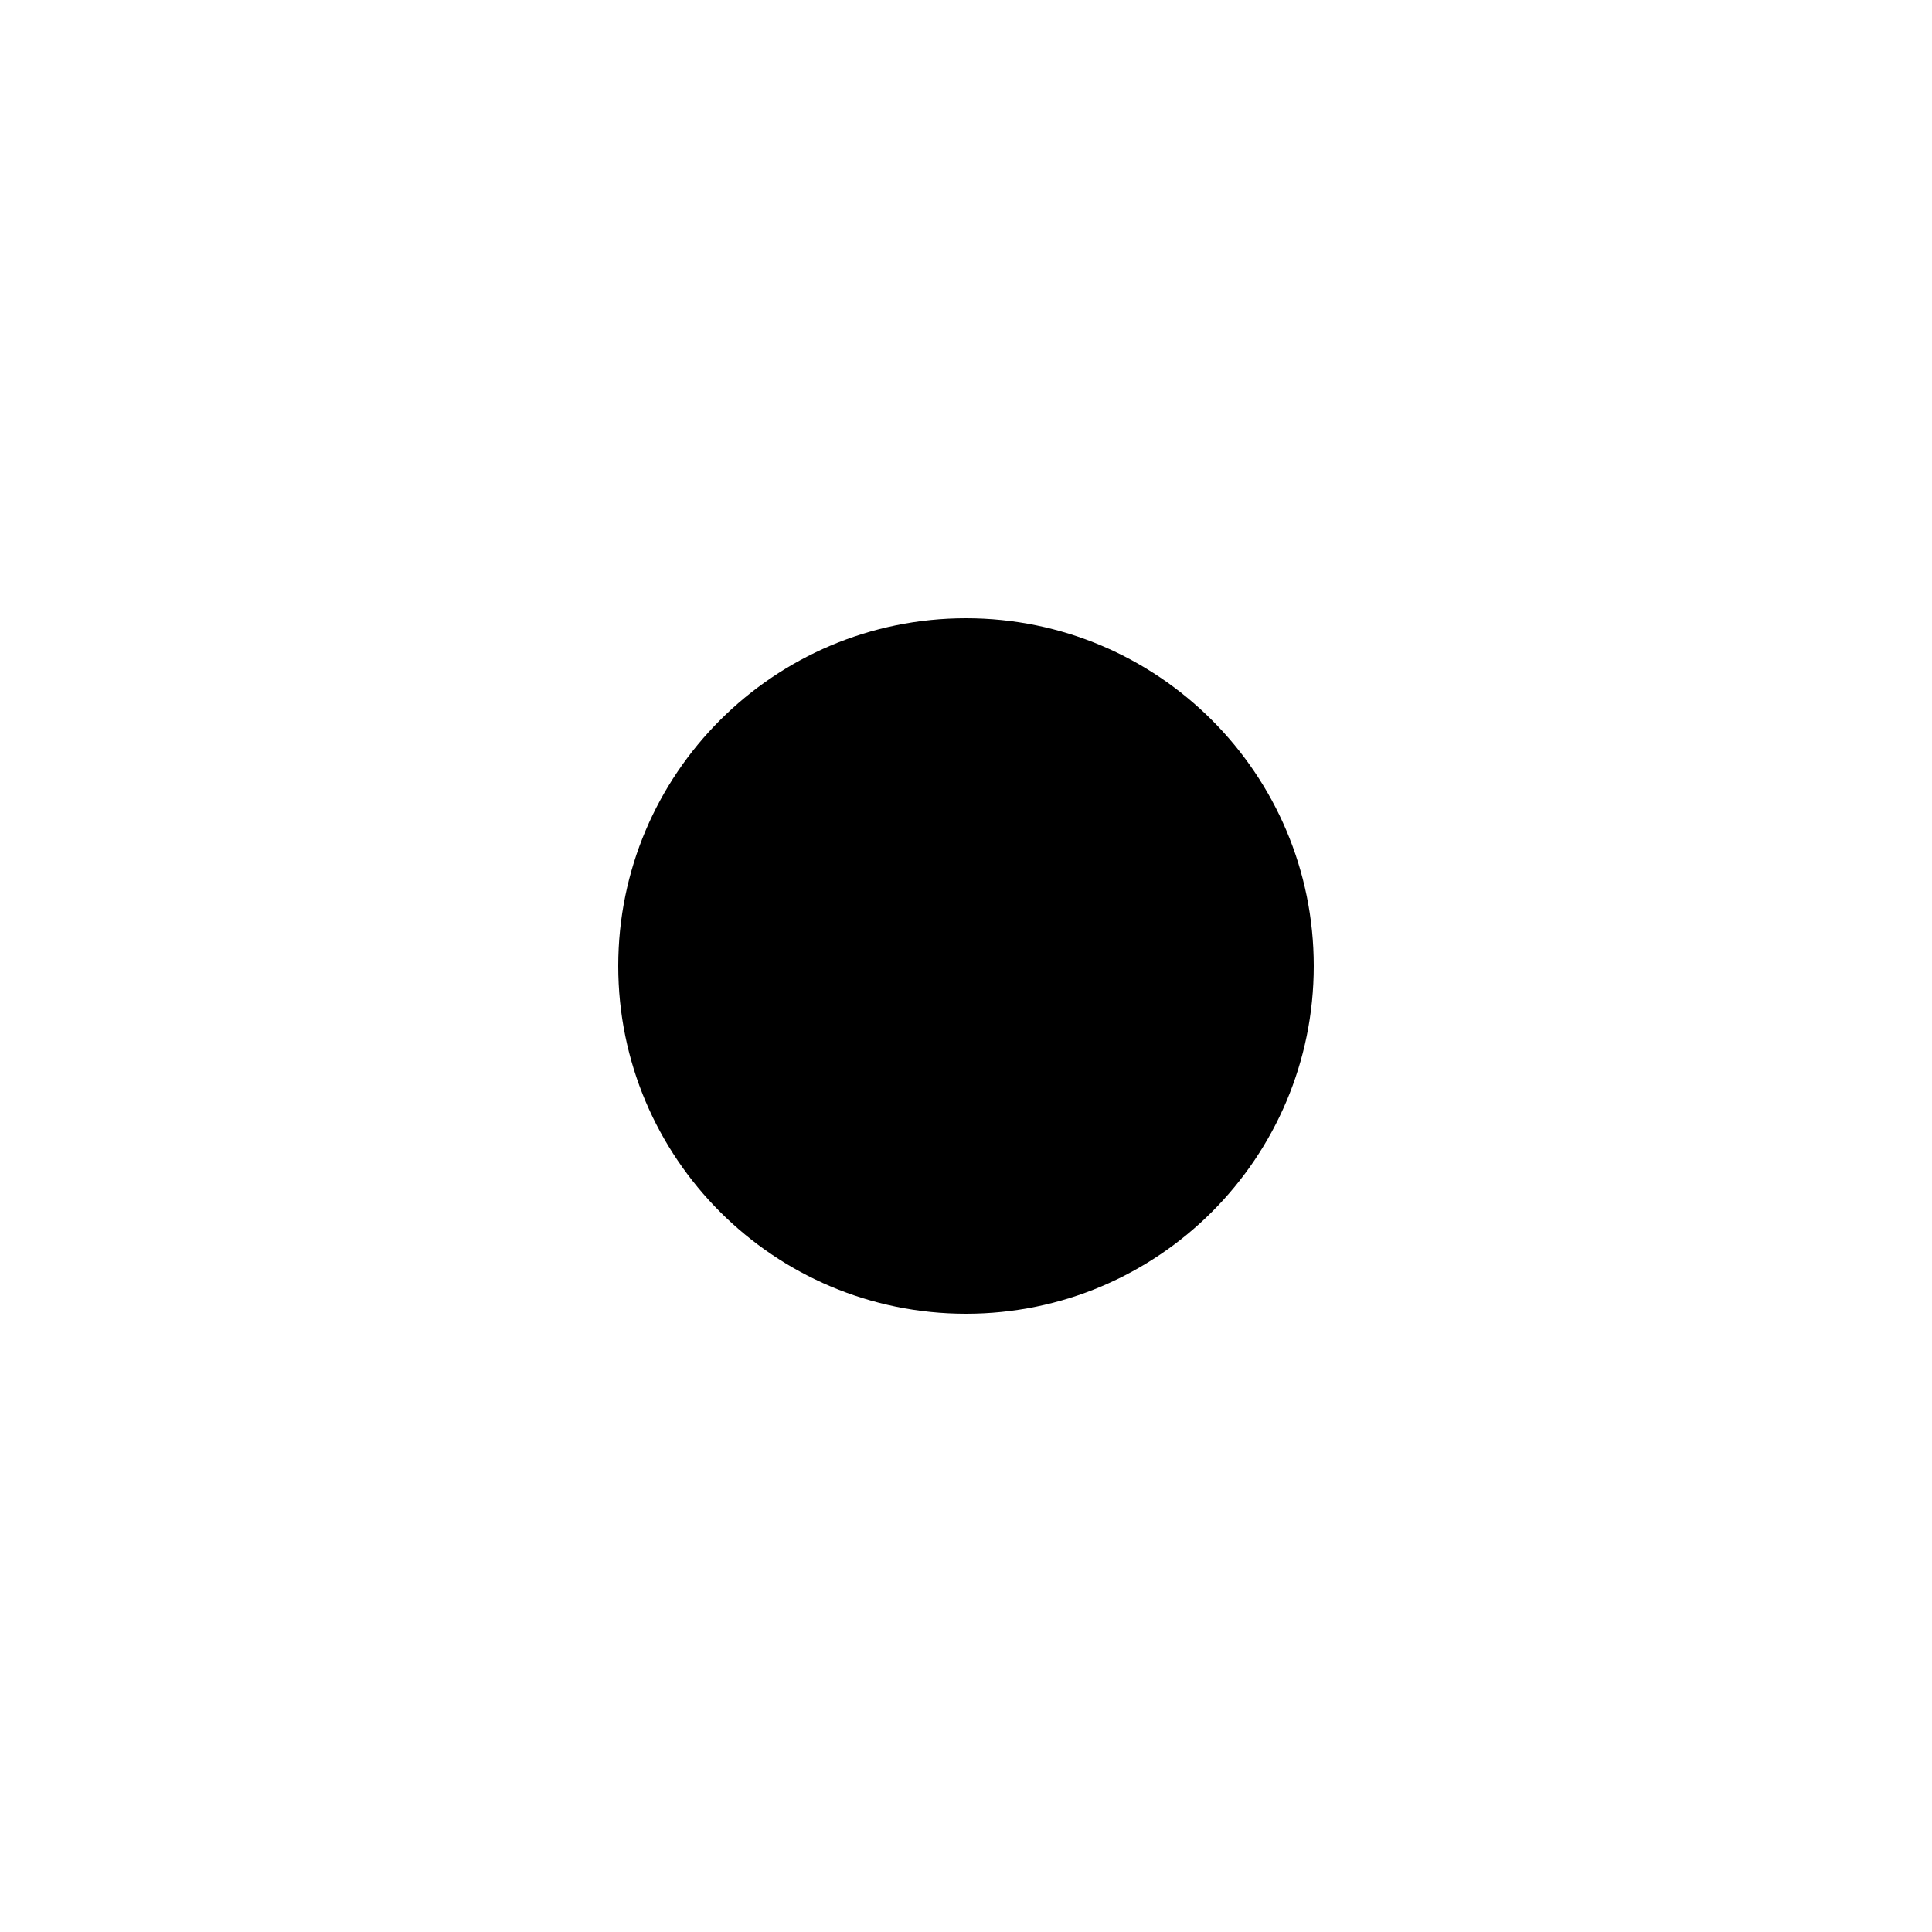
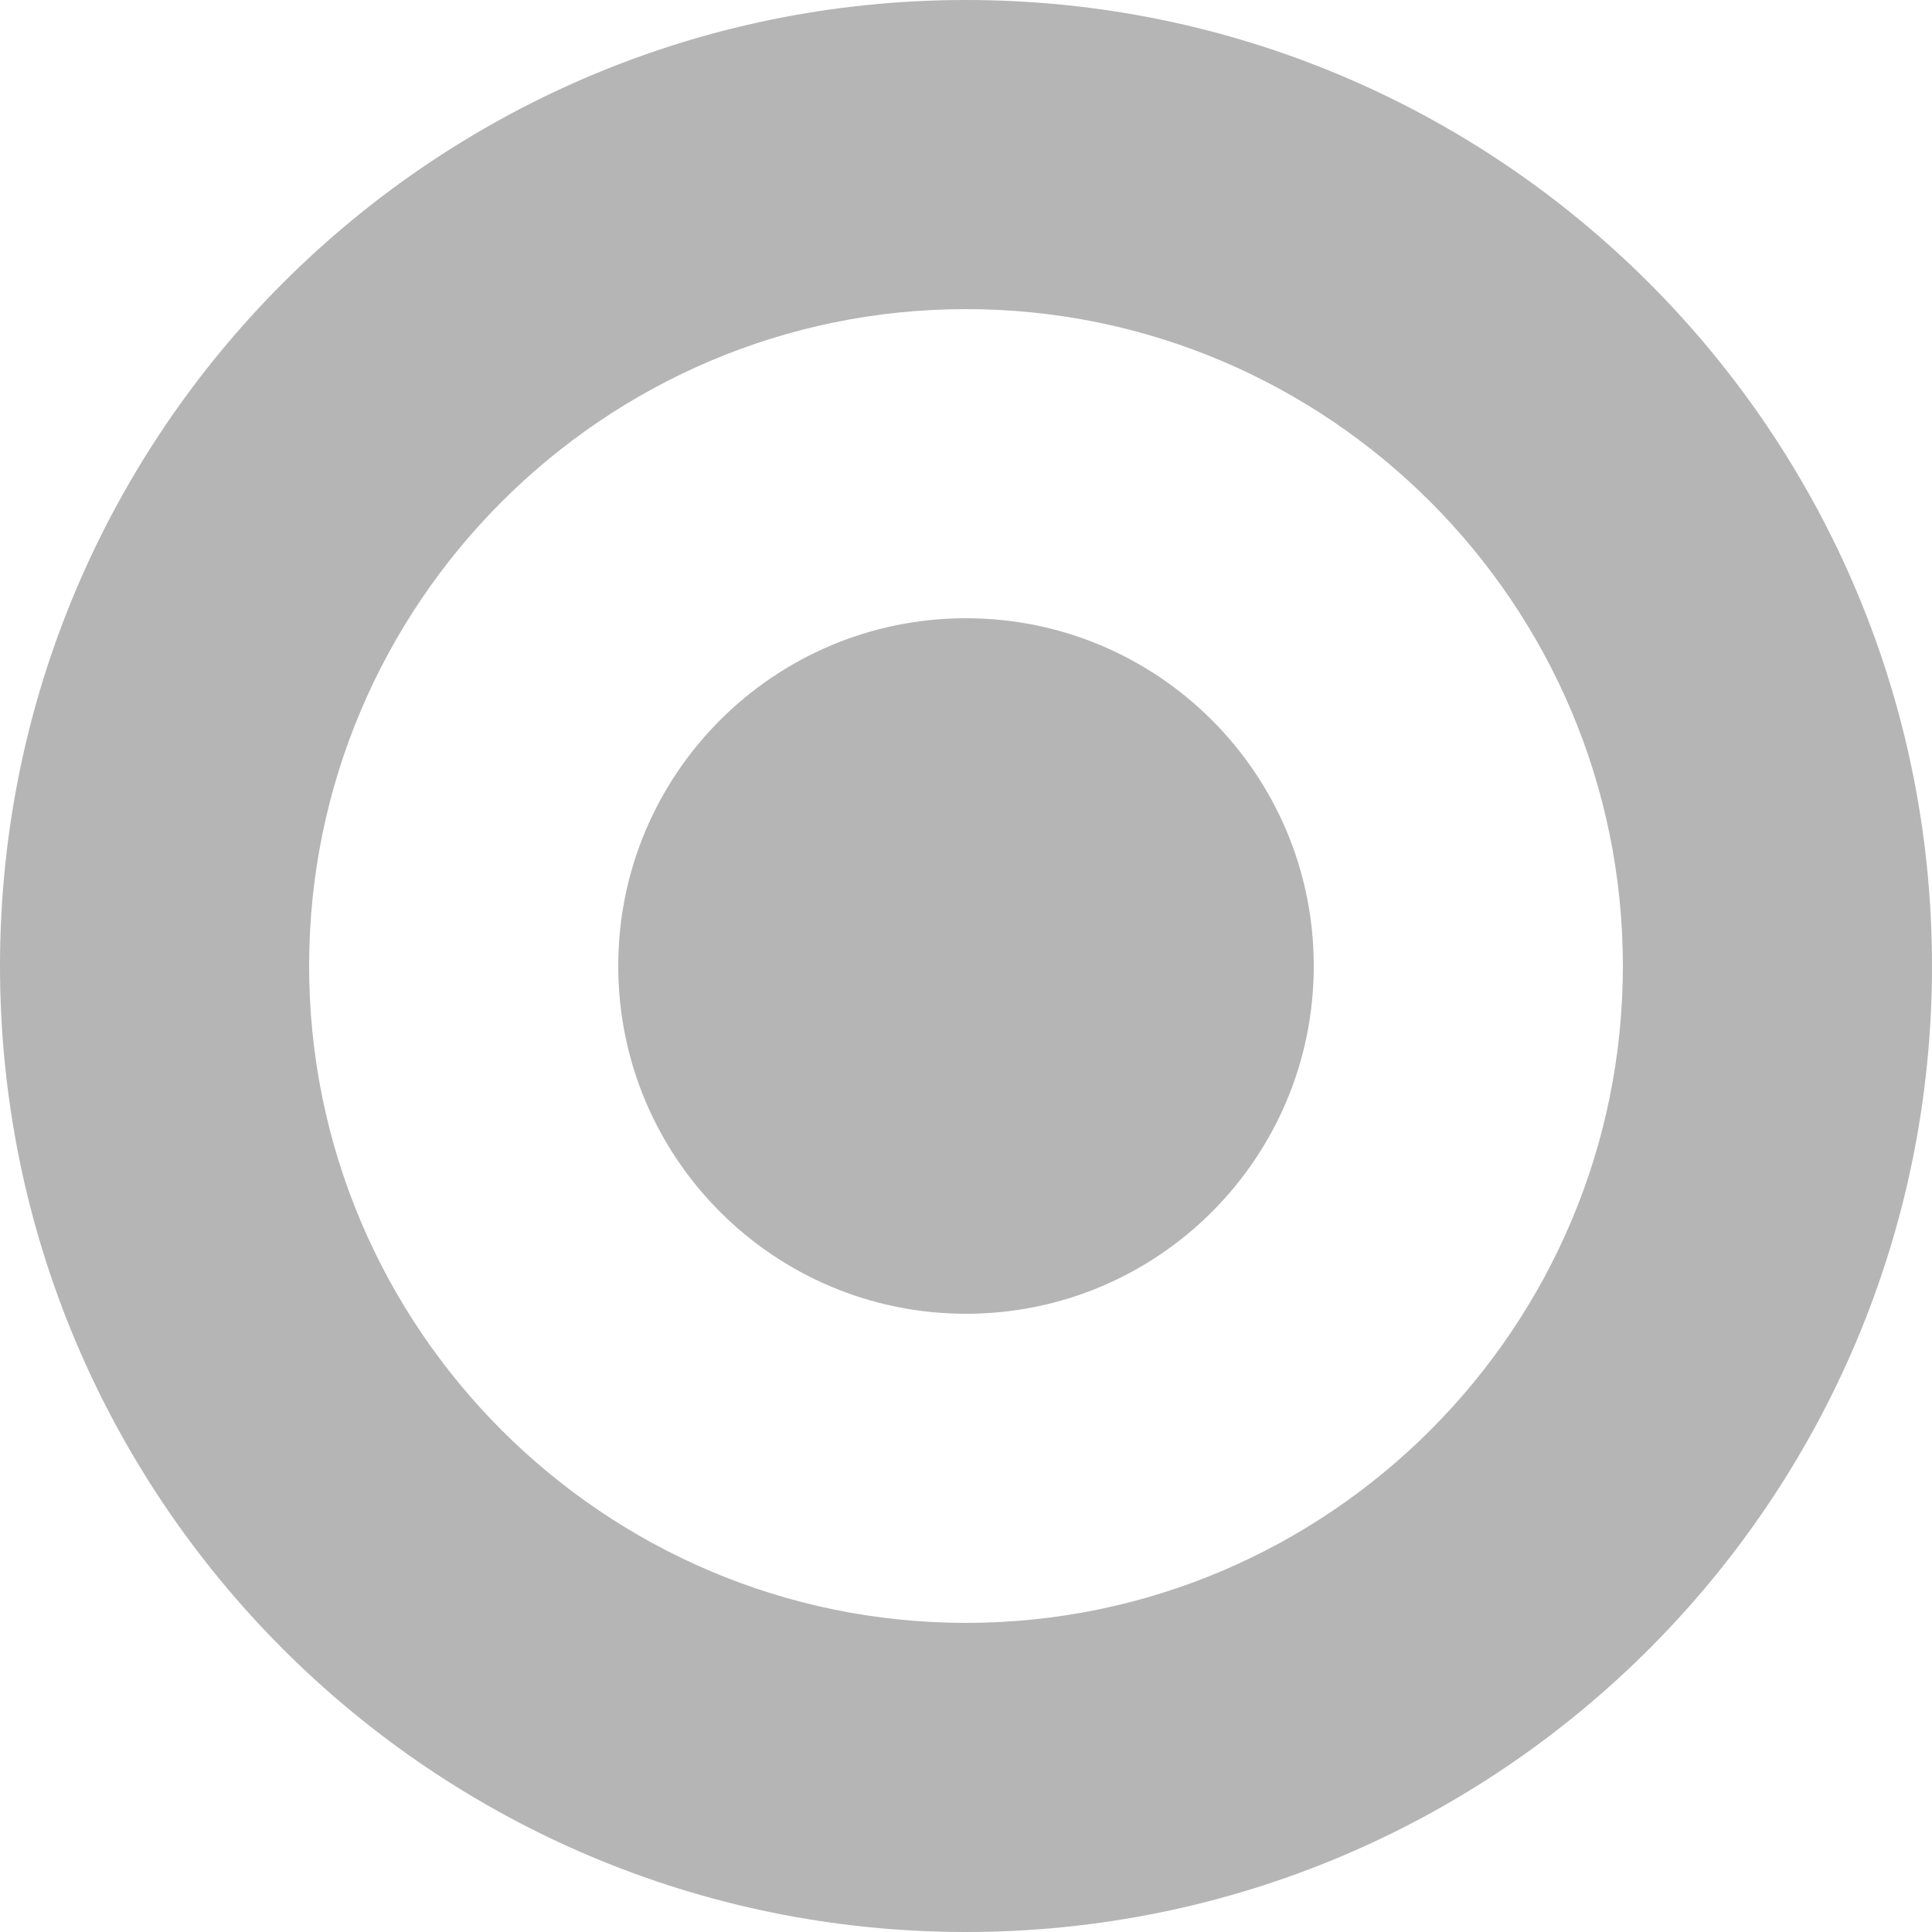
- <svg xmlns="http://www.w3.org/2000/svg" version="1.1" id="Layer_1" x="0px" y="0px" width="25px" height="25px" viewBox="0 0 25 25" enable-background="new 0 0 25 25" xml:space="preserve">
-   <circle cx="12.5" cy="12.5" r="4.5" />
+ <svg xmlns="http://www.w3.org/2000/svg" width="25" height="25" viewBox="0 0 25 25">
+   <path fill="#b5b5b5" d="M12.5 4c4.687 0 8.5 3.813 8.5 8.5 0 4.687-3.813 8.5-8.5 8.5C7.813 21 4 17.187 4 12.5 4 7.813 7.813 4 12.5 4m0-4C5.597 0 0 5.597 0 12.5S5.597 25 12.5 25 25 19.403 25 12.5 19.403 0 12.5 0z" />
+   <circle fill="#b5b5b5" cx="12.5" cy="12.5" r="4.5" />
</svg>
